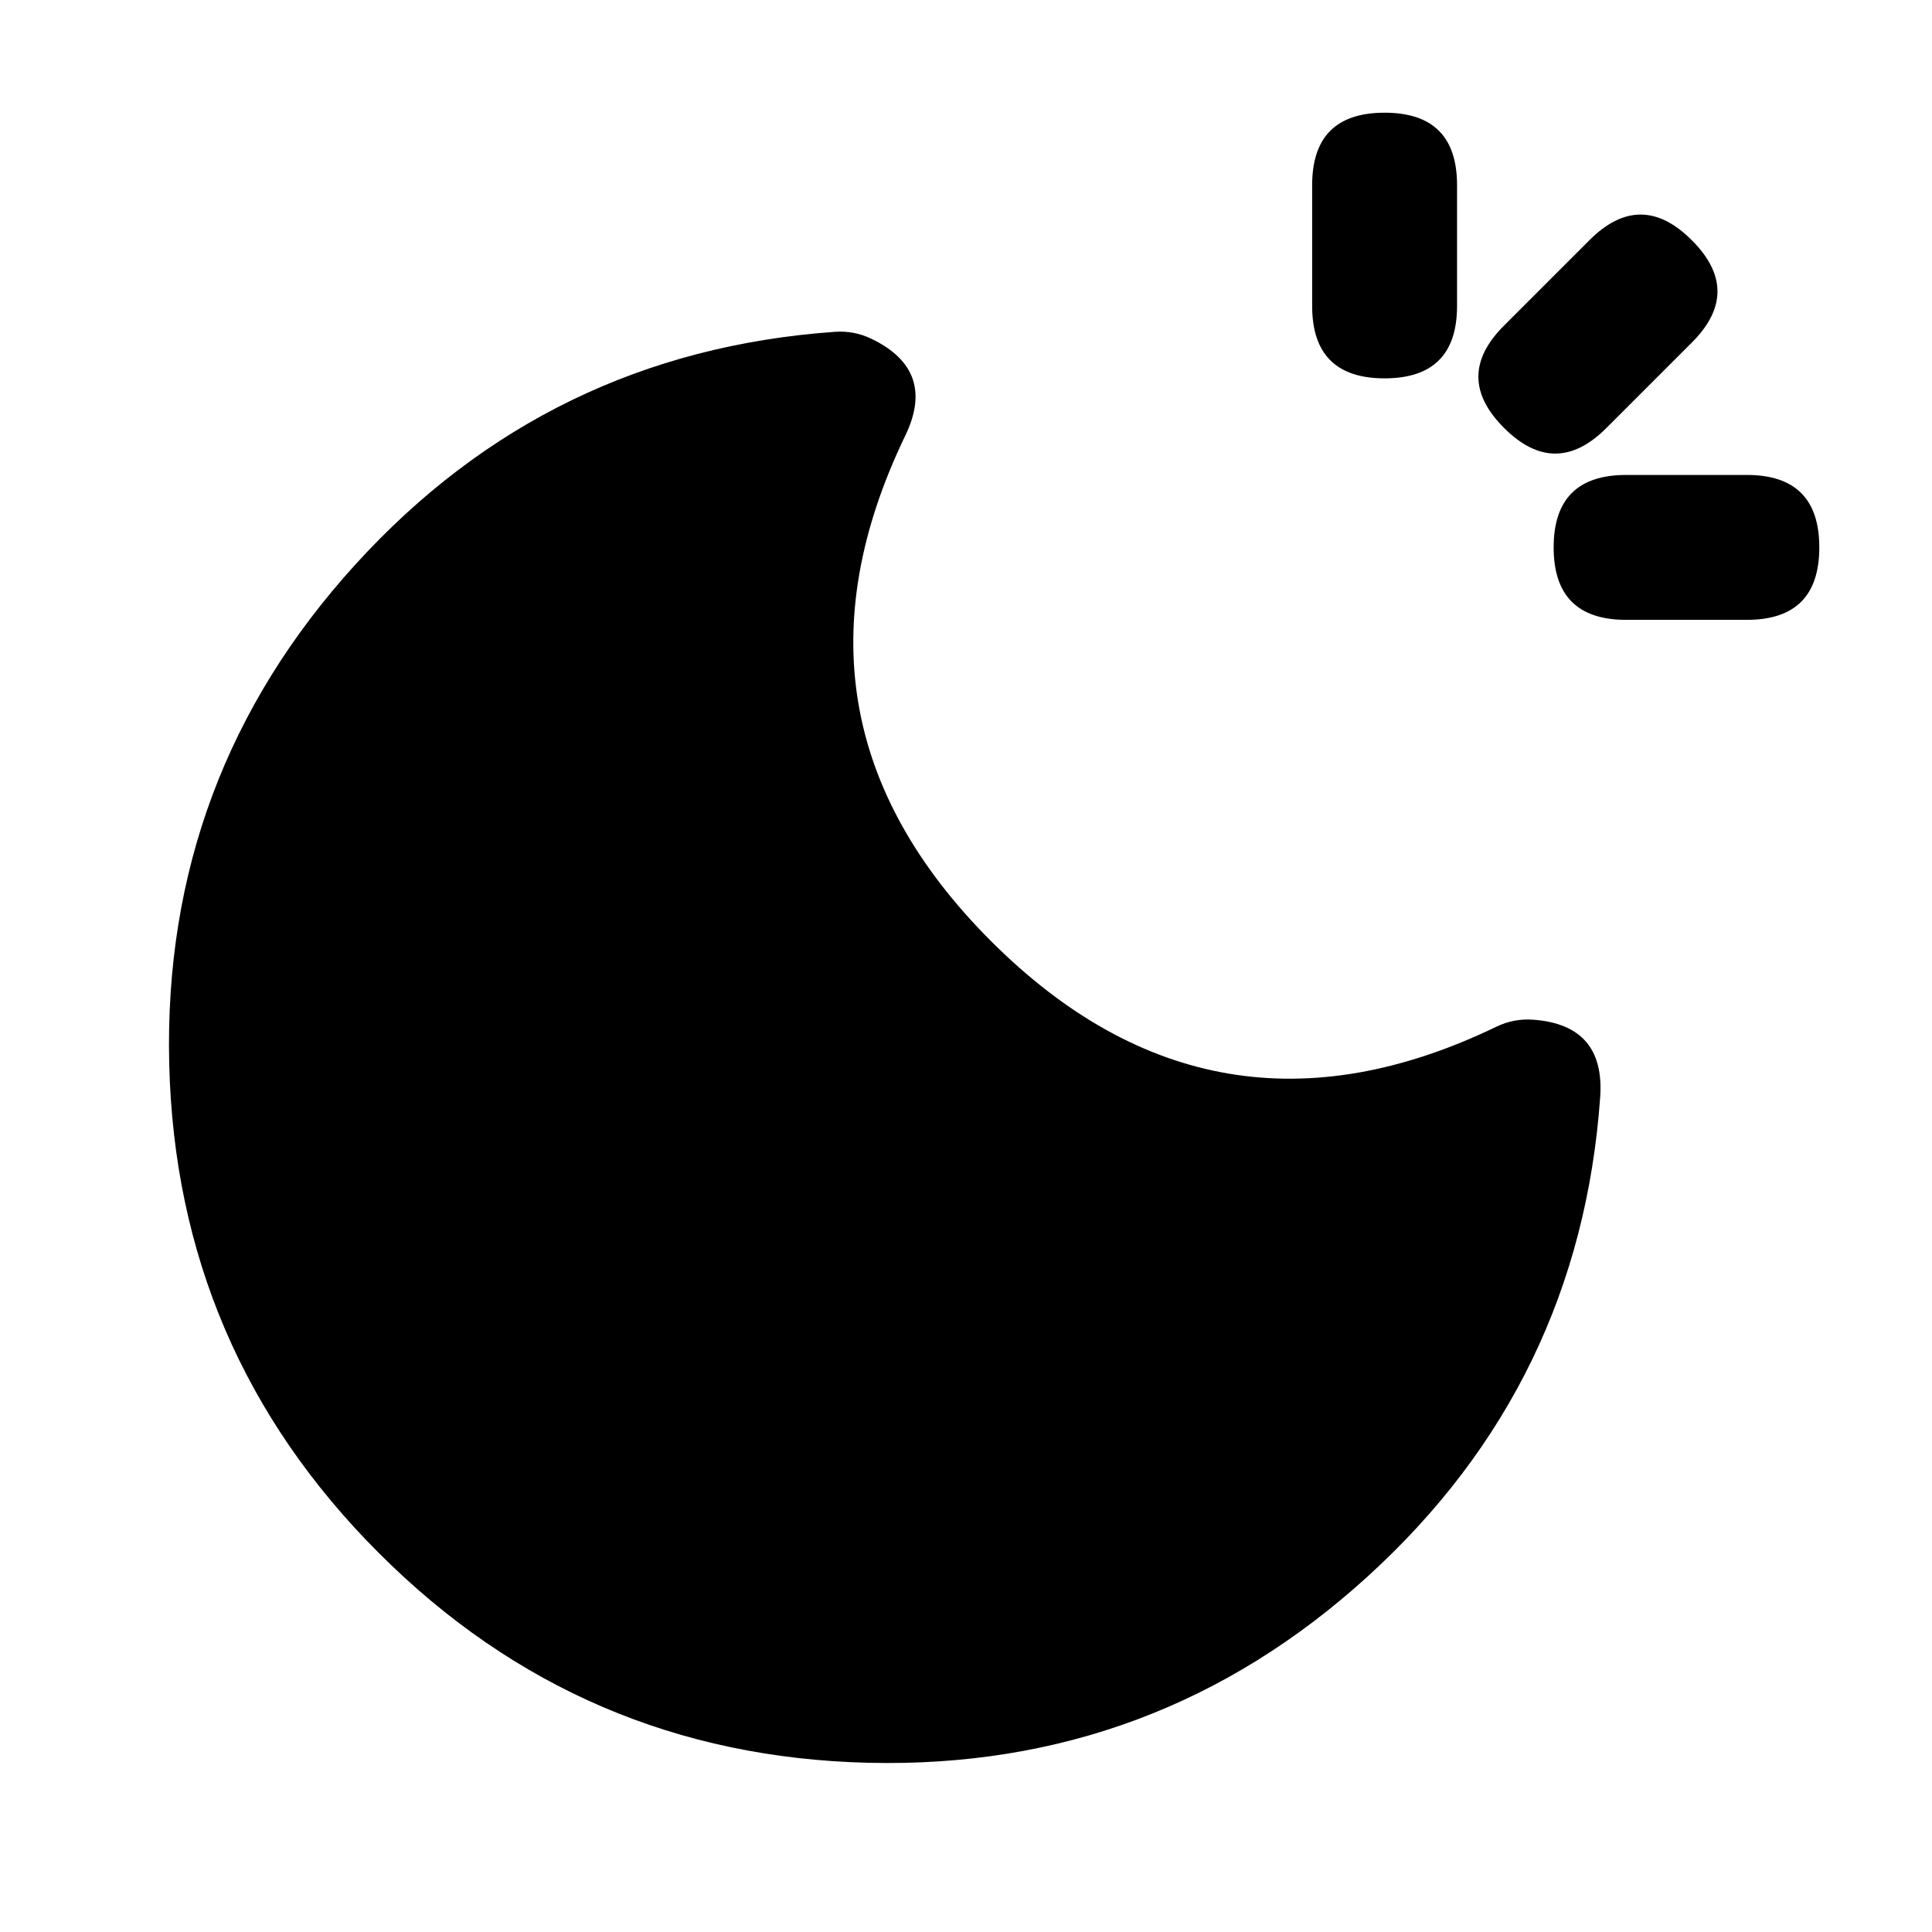
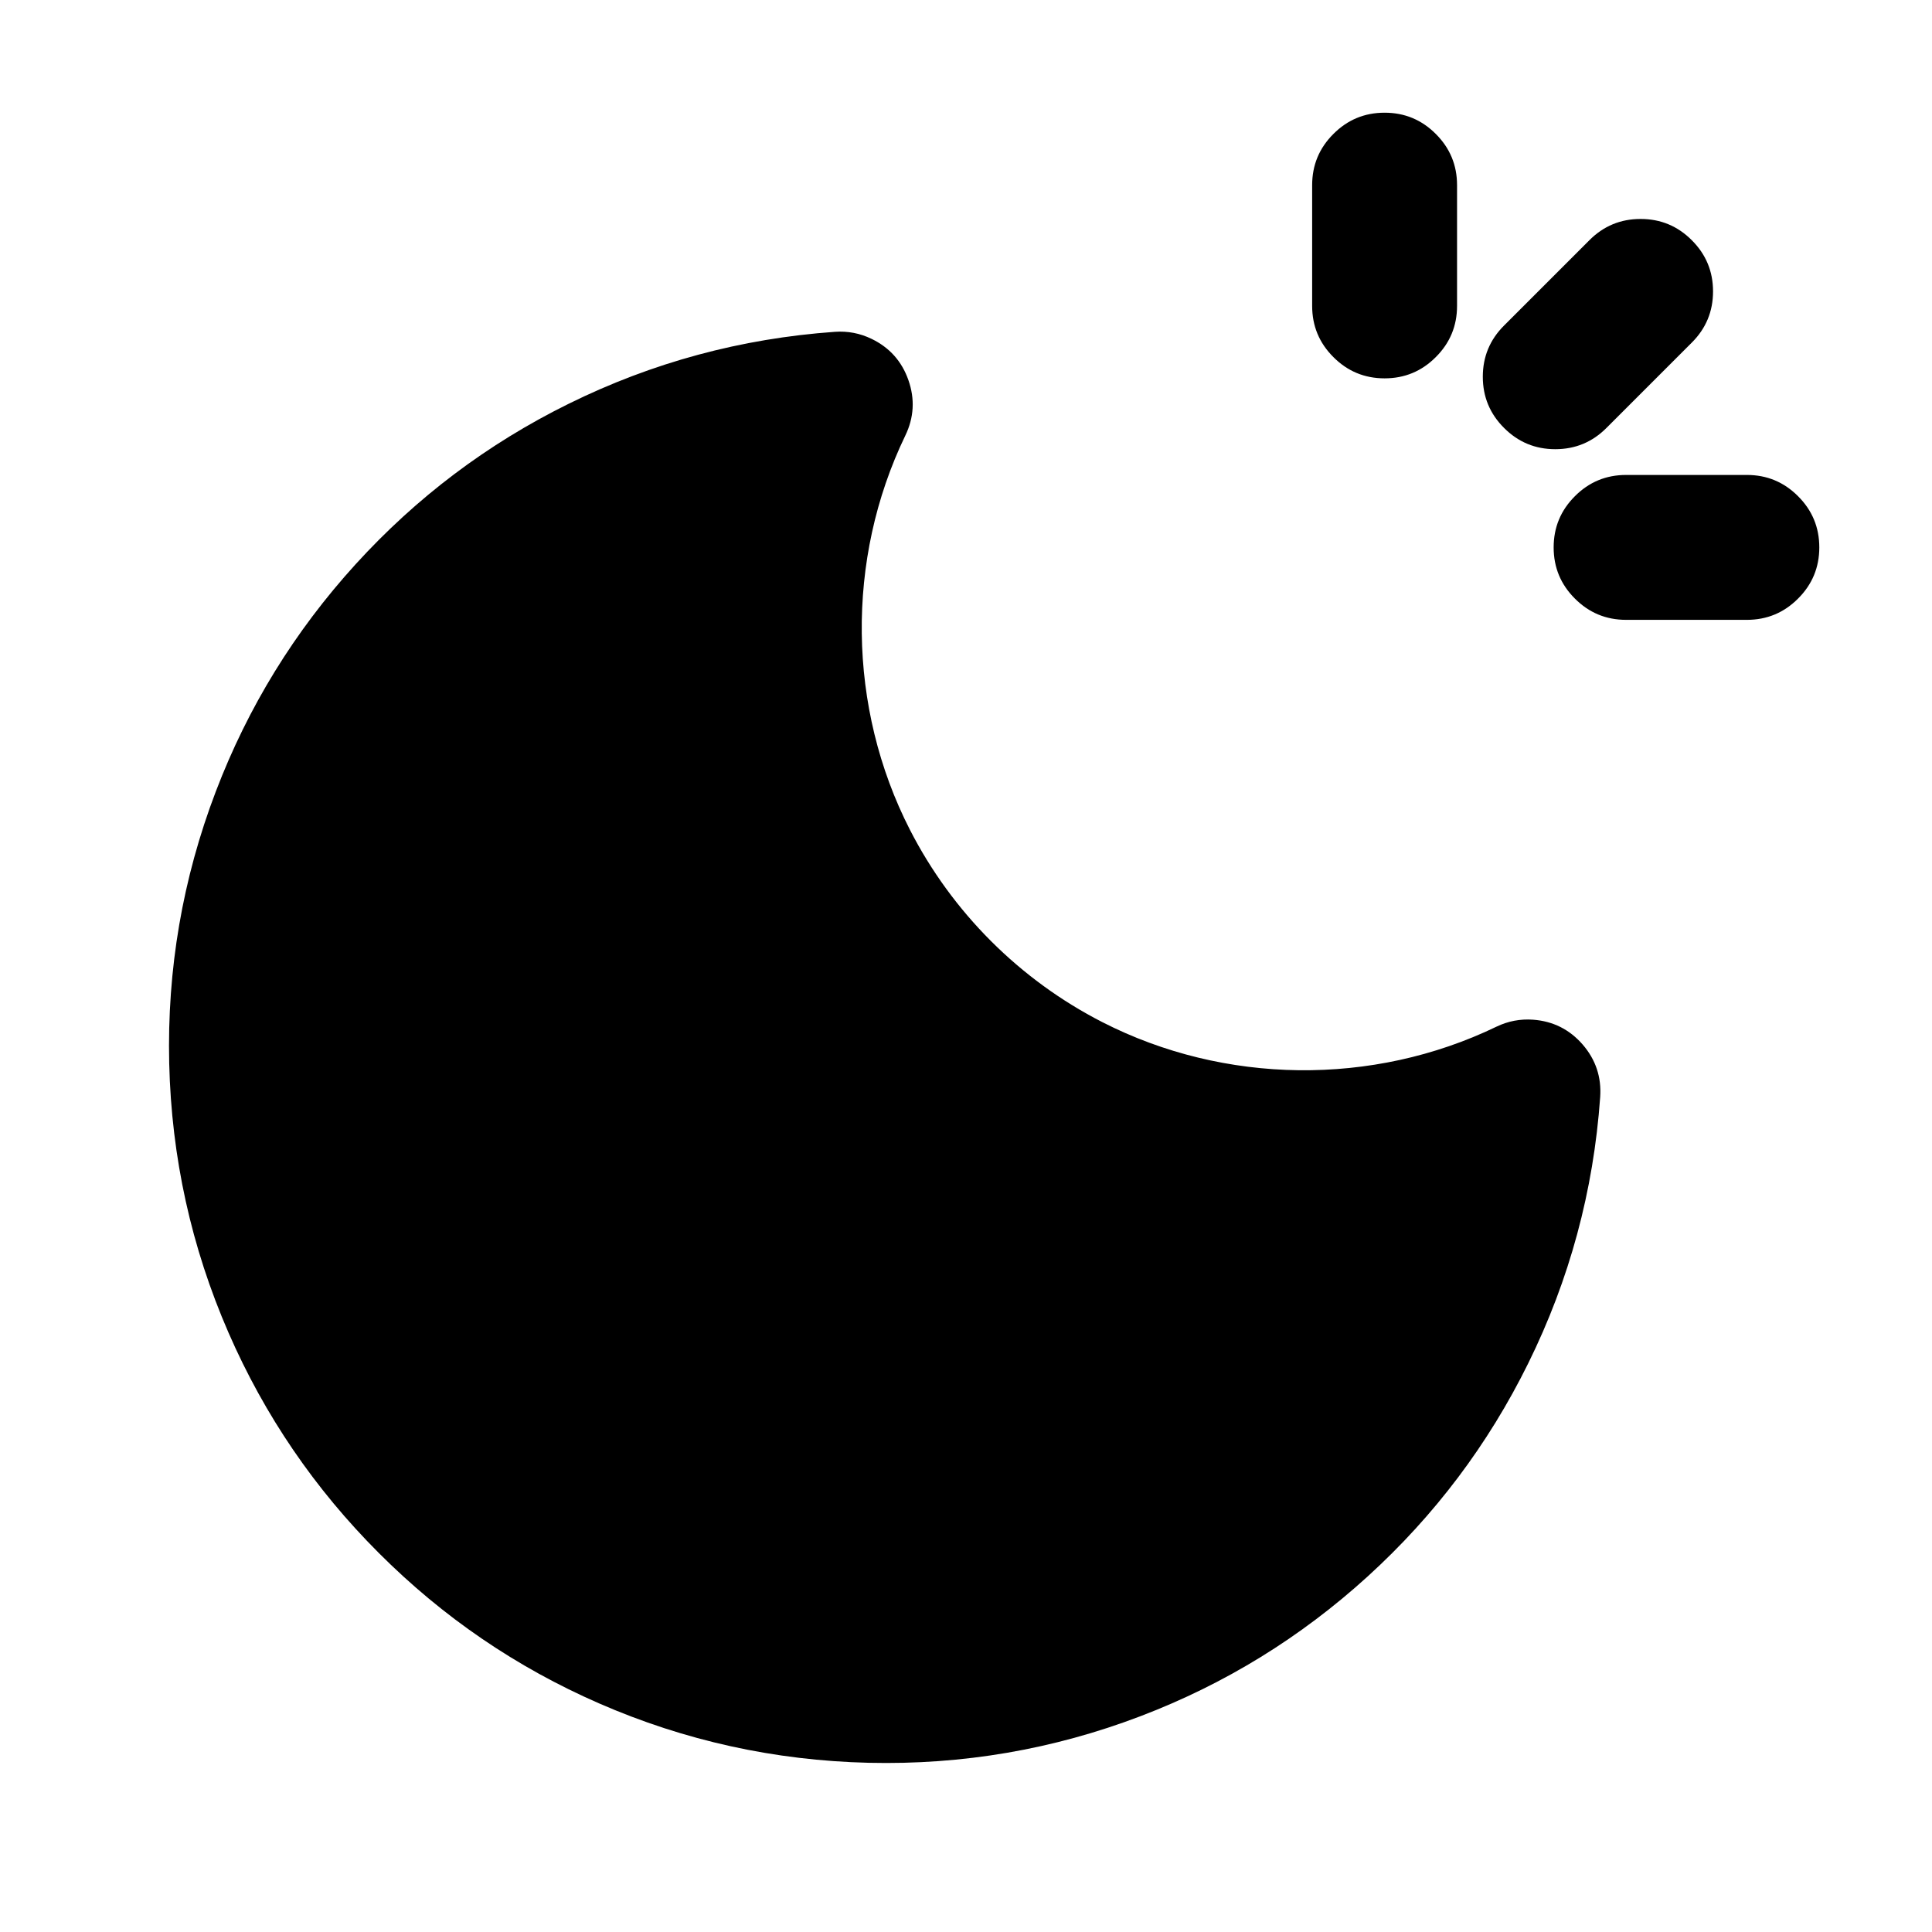
<svg viewBox="0 0 24 24" fill="none">
-   <path d="M10.371 4.122Q10.61 4.105 10.826 4.209Q11.637 4.6 11.246 5.411Q9.549 8.928 12.31 11.69Q15.072 14.451 18.589 12.754Q18.805 12.65 19.044 12.667Q19.941 12.731 19.878 13.629Q19.626 17.184 16.99 19.583Q14.354 21.982 10.79 21.898Q7.227 21.814 4.707 19.293Q2.186 16.773 2.102 13.21Q2.018 9.646 4.417 7.01Q6.816 4.374 10.371 4.122ZM20.2 5.9H21.7Q22.6 5.9 22.6 6.8Q22.6 7.7 21.7 7.7H20.2Q19.3 7.7 19.3 6.8Q19.3 5.9 20.2 5.9ZM16.3 3.8V2.3Q16.3 1.4 17.2 1.4Q18.1 1.4 18.1 2.3V3.8Q18.1 4.7 17.2 4.7Q16.3 4.7 16.3 3.8ZM18.684 4.044 19.744 2.984Q20.38 2.347 21.016 2.984Q21.335 3.302 21.335 3.62Q21.335 3.938 21.016 4.256L19.956 5.316Q19.32 5.953 18.684 5.316Q18.365 4.998 18.365 4.68Q18.365 4.362 18.684 4.044Z" fill="currentColor" />
+   <path d="M4.417 7.01Q5.554 5.761 7.064 5.016Q8.624 4.246 10.371 4.122Q10.61 4.105 10.826 4.209Q11.162 4.371 11.285 4.723Q11.408 5.075 11.246 5.411C10.503 6.951 10.528 8.792 11.303 10.307C11.828 11.333 12.667 12.172 13.693 12.697C15.208 13.472 17.049 13.497 18.589 12.754Q18.805 12.65 19.044 12.667Q19.415 12.694 19.66 12.975Q19.904 13.257 19.878 13.629Q19.754 15.376 18.984 16.936Q18.239 18.446 16.99 19.583Q15.74 20.72 14.168 21.319Q12.542 21.939 10.79 21.898Q9.039 21.856 7.444 21.161Q5.901 20.488 4.707 19.293Q3.512 18.099 2.839 16.556Q2.144 14.961 2.102 13.21Q2.061 11.458 2.681 9.832Q3.28 8.26 4.417 7.01ZM19.3 6.8Q19.3 6.427 19.564 6.164Q19.827 5.9 20.2 5.9H21.7Q22.073 5.9 22.336 6.164Q22.6 6.427 22.6 6.8Q22.6 7.173 22.336 7.436Q22.073 7.7 21.7 7.7H20.2Q19.827 7.7 19.564 7.436Q19.3 7.173 19.3 6.8ZM17.836 4.436Q17.573 4.7 17.2 4.7Q16.827 4.7 16.564 4.436Q16.3 4.173 16.3 3.8V2.3Q16.3 1.927 16.564 1.664Q16.827 1.4 17.2 1.4Q17.573 1.4 17.836 1.664Q18.1 1.927 18.1 2.3V3.8Q18.1 4.173 17.836 4.436ZM21.016 2.984Q21.28 3.247 21.28 3.62Q21.28 3.993 21.016 4.256L19.956 5.316Q19.693 5.58 19.32 5.58Q18.947 5.58 18.684 5.316Q18.42 5.053 18.42 4.68Q18.42 4.307 18.684 4.044L19.744 2.984Q20.007 2.72 20.38 2.72Q20.753 2.72 21.016 2.984Z" fill="currentColor" />
</svg>
